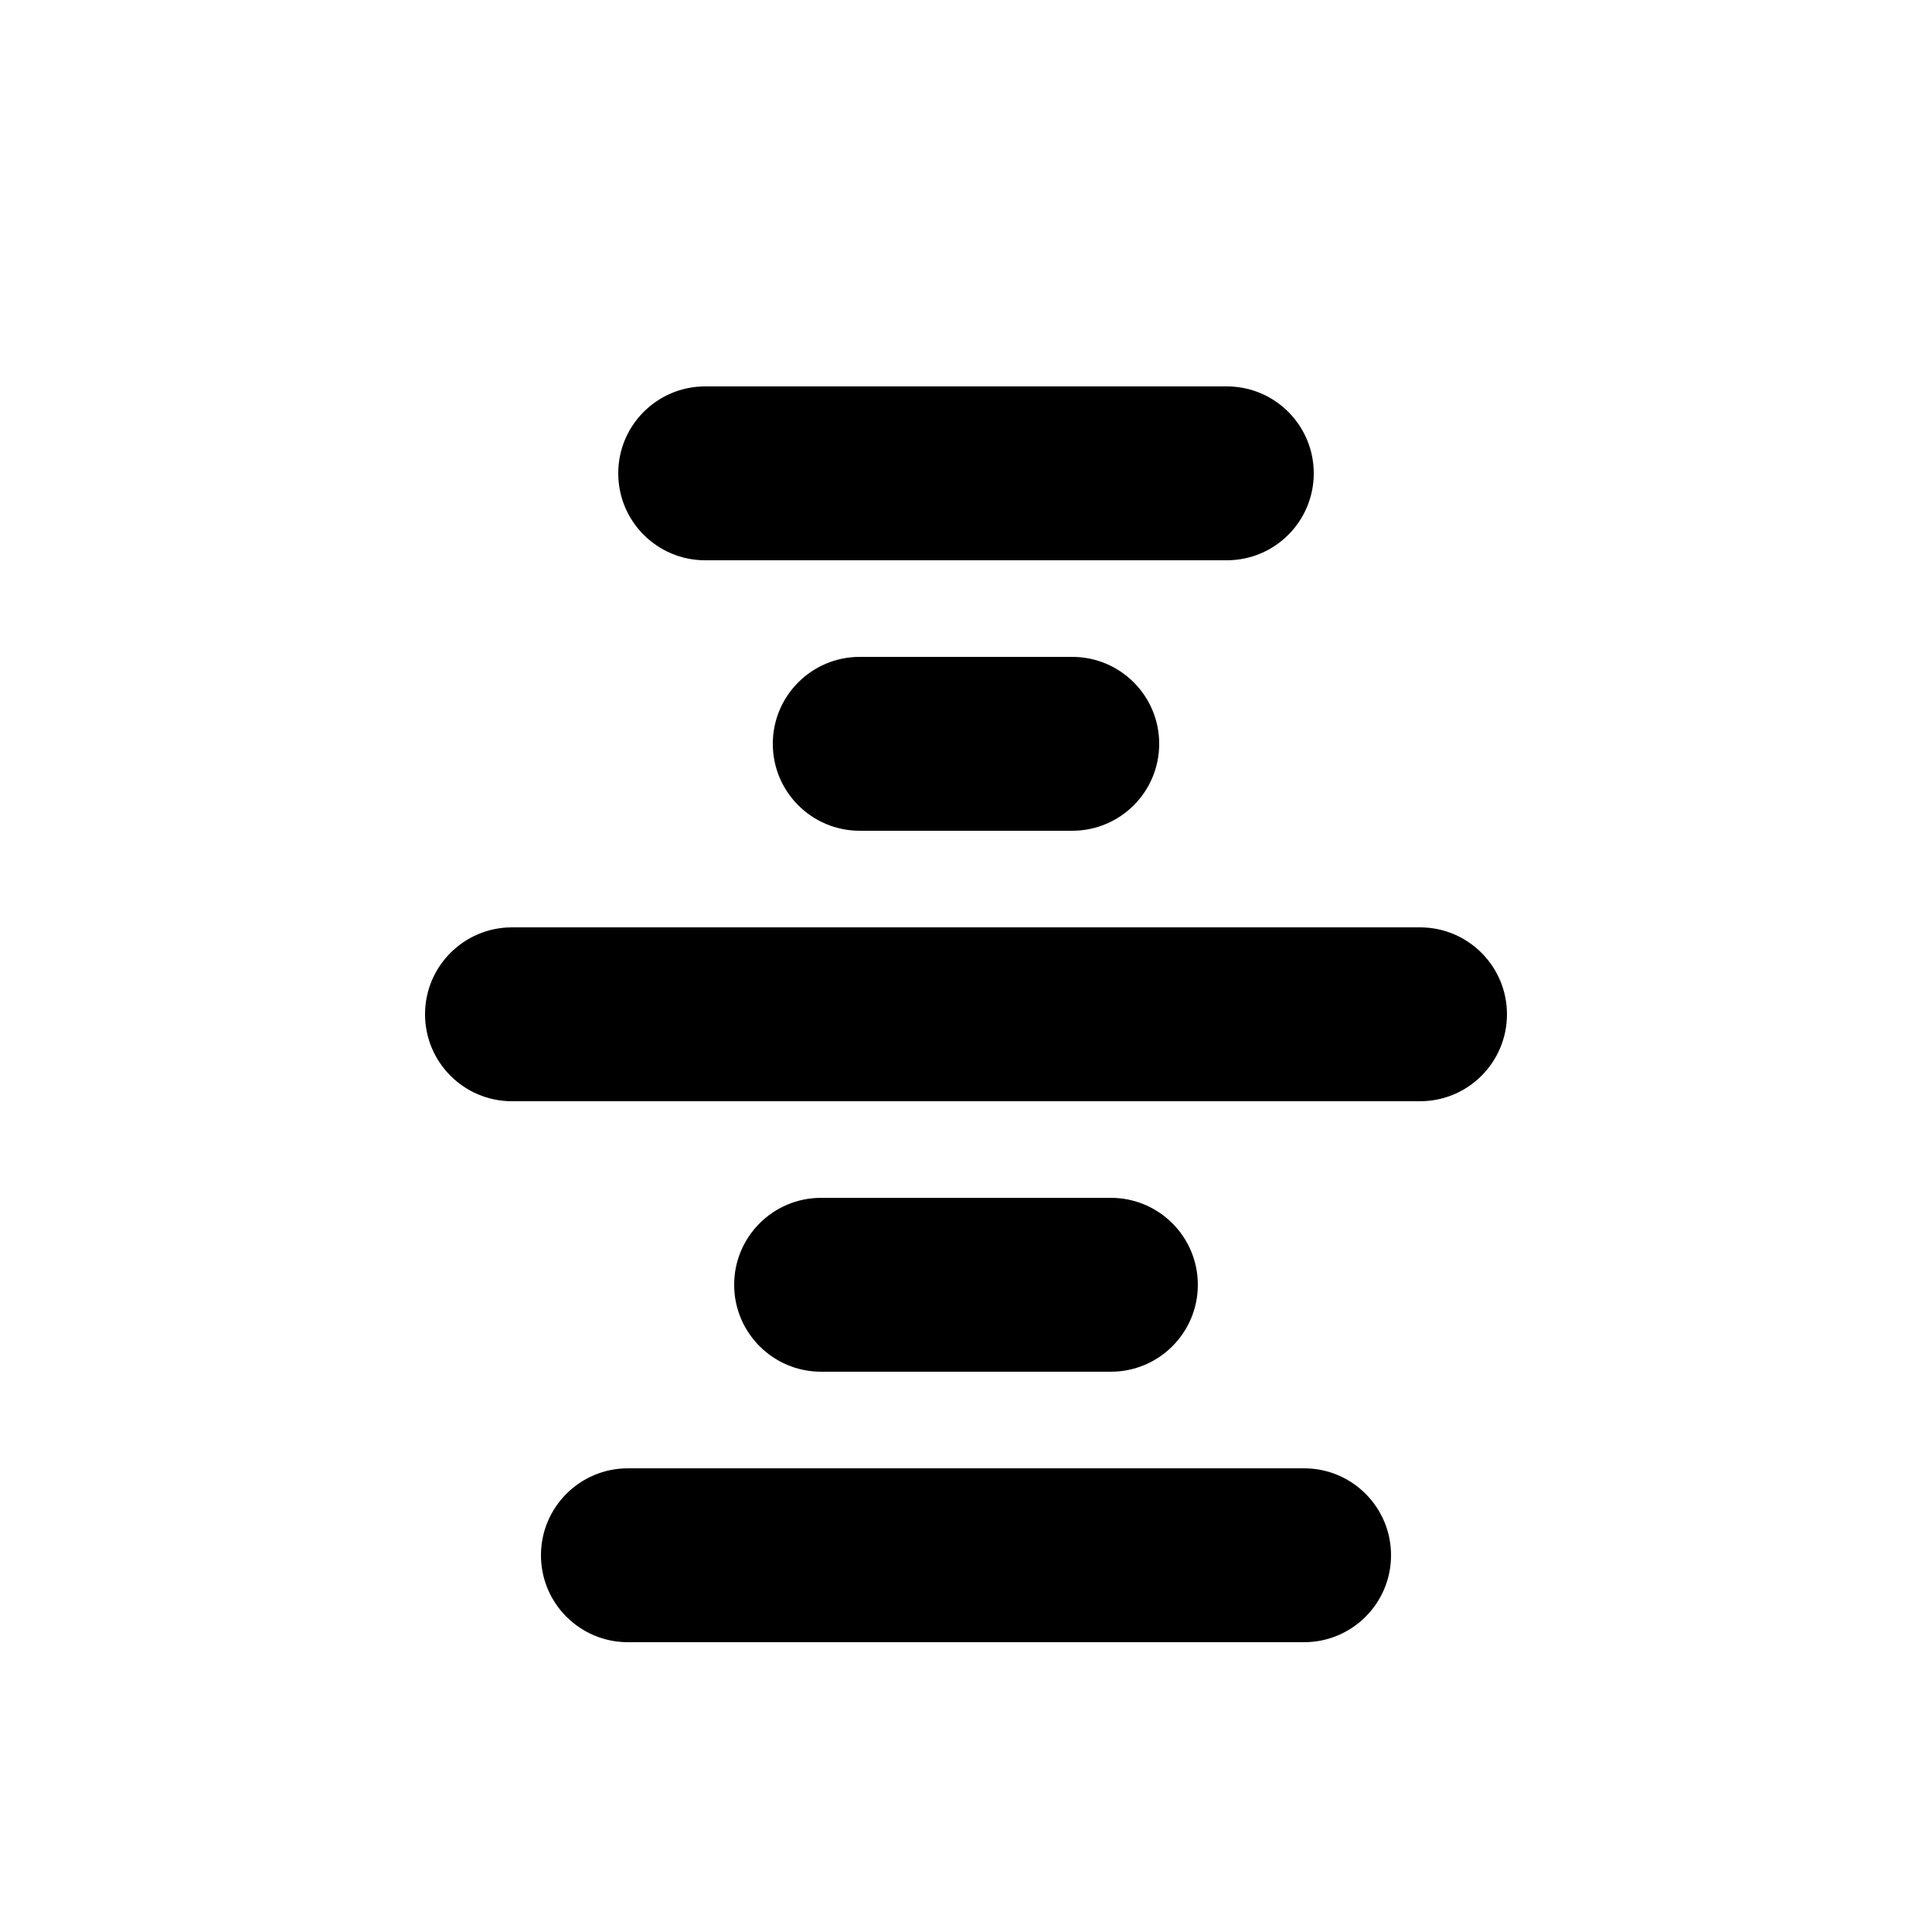
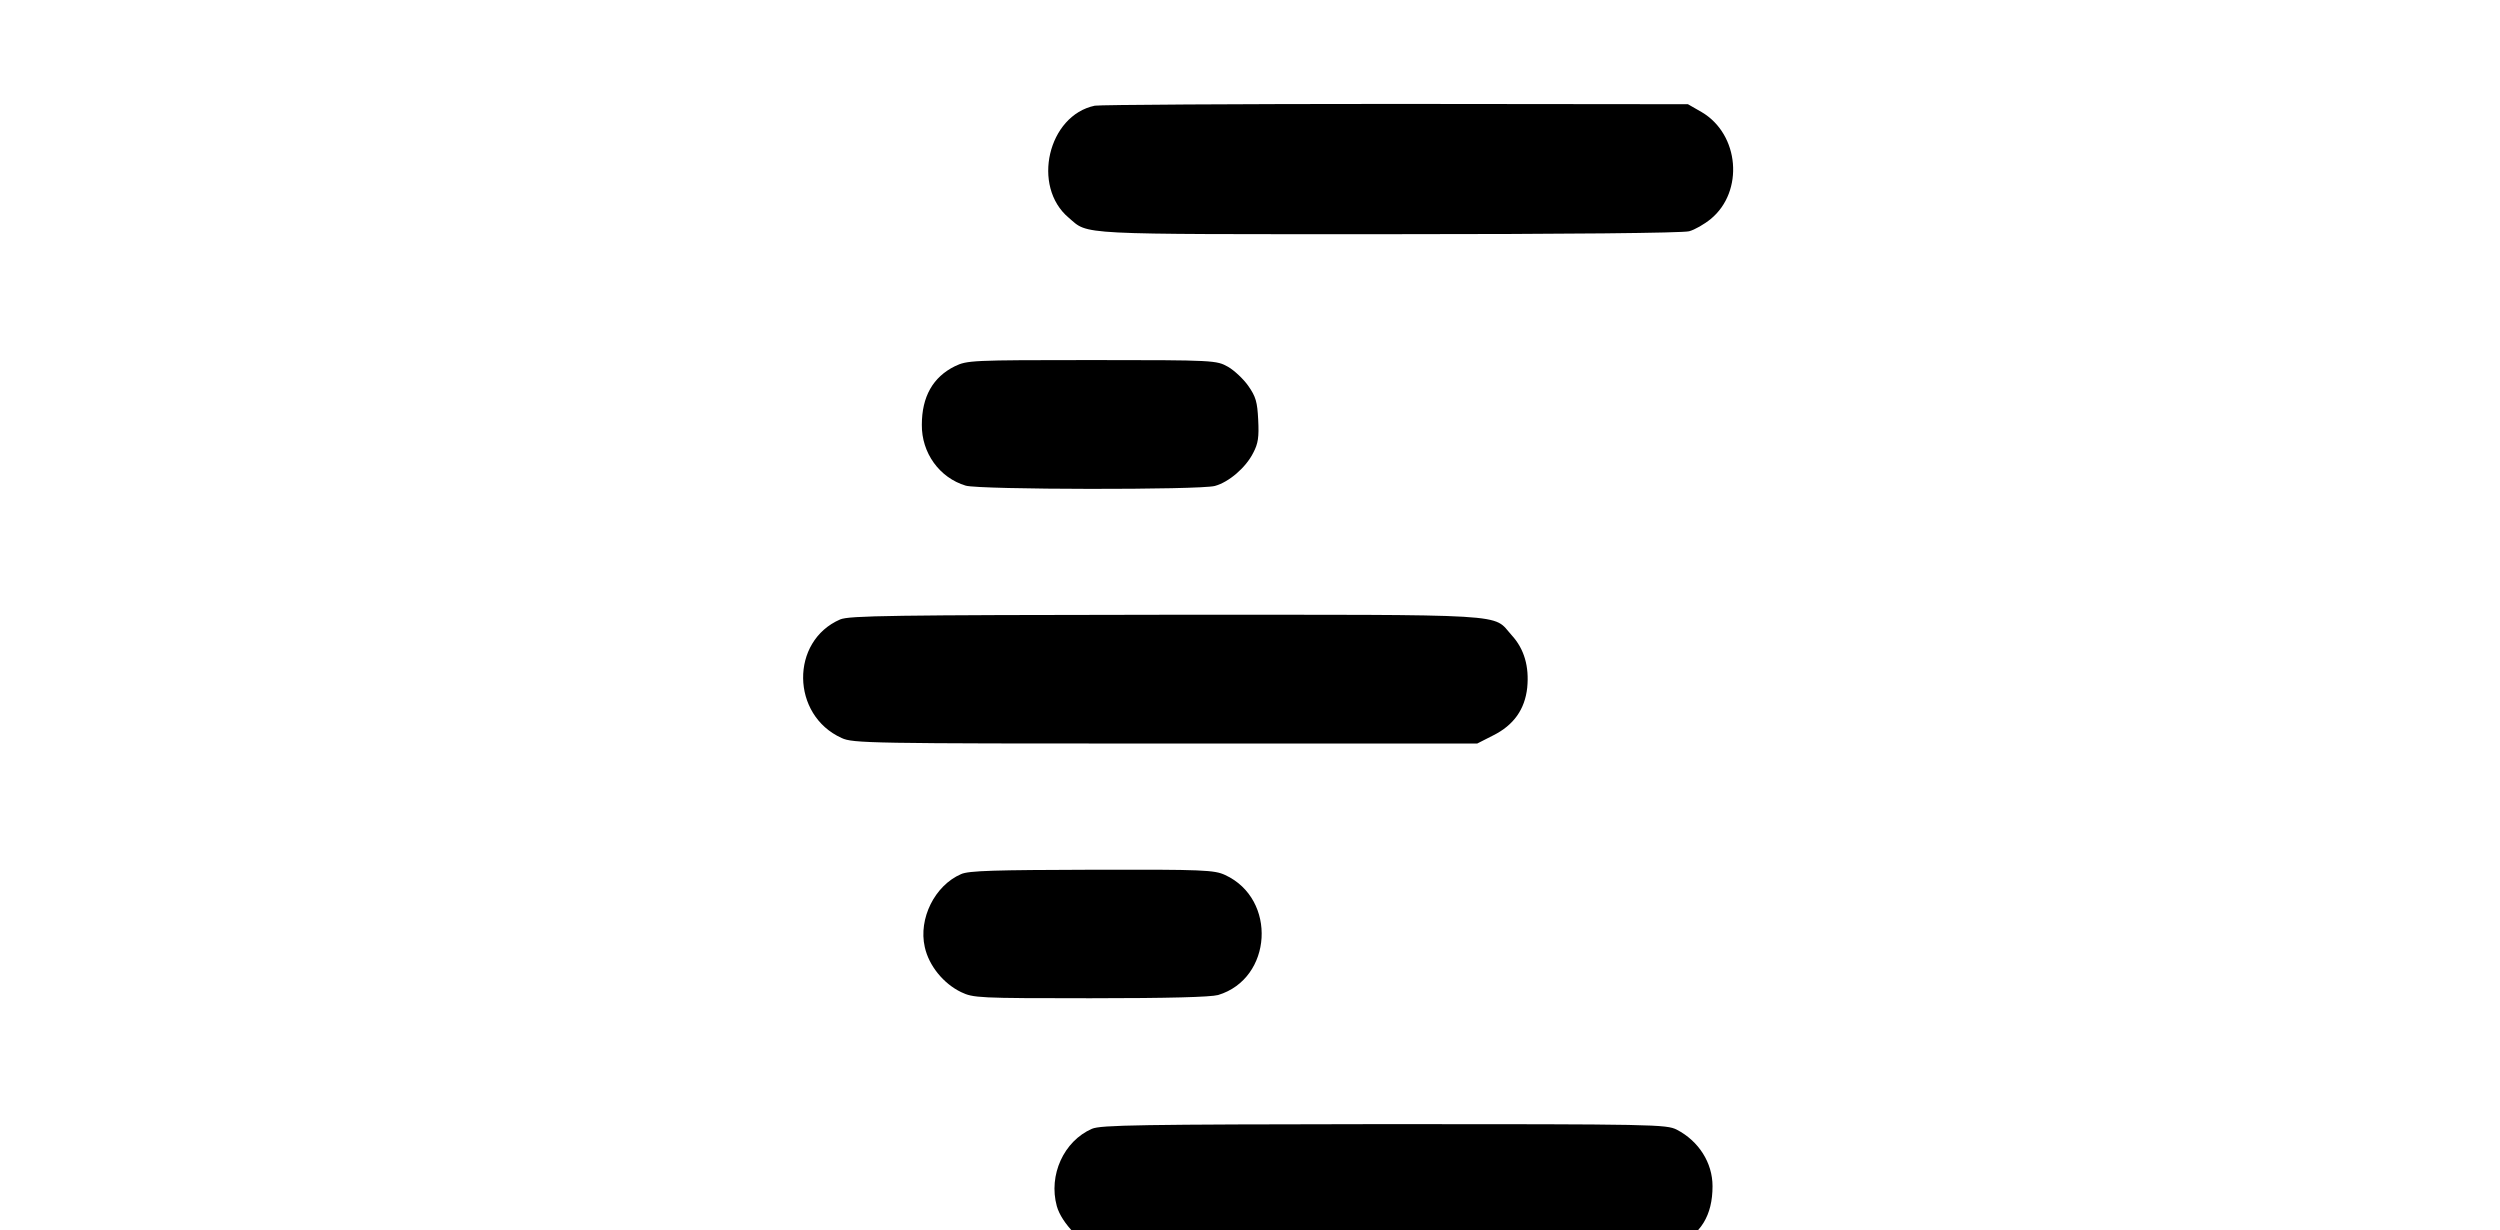
- <svg xmlns="http://www.w3.org/2000/svg" viewBox="0 0 100 100" fill="#000000">
-   <rect x="32" y="20" width="36" height="9" rx="4.5" />
-   <rect x="40" y="34" width="20" height="9" rx="4.5" />
-   <rect x="22" y="48" width="56" height="9" rx="4.5" />
-   <rect x="38" y="62" width="24" height="9" rx="4.5" />
-   <rect x="28" y="76" width="44" height="9" rx="4.5" />
+ <svg xmlns="http://www.w3.org/2000/svg" version="1.0" viewBox="200 240 854 420" preserveAspectRatio="xMidYMid meet">
+   <g transform="translate(0,1254) scale(0.1,-0.1)" fill="#000000" stroke="none">
+     <path d="M5740 9779 c-160 -33 -217 -276 -89 -383 69 -59 14 -56 1091 -56 613 0 1006 4 1028 10 19 5 52 24 74 42 114 94 98 289 -31 365 l-47 27 -998 1 c-548 0 -1011 -3 -1028 -6z" />
+     <path d="M5262 8889 c-75 -37 -113 -104 -113 -200 -1 -96 60 -181 150 -208 48 -14 800 -15 851 -1 48 13 106 63 131 113 17 32 20 54 17 113 -3 61 -8 79 -34 116 -16 23 -48 53 -69 65 -40 22 -43 23 -465 23 -413 0 -426 -1 -468 -21z" />
+     <path d="M4870 8024 c-171 -74 -168 -327 5 -405 38 -18 95 -19 1106 -19 l1065 0 55 28 c70 35 108 89 116 163 7 72 -10 132 -53 179 -68 75 22 70 -1181 70 -940 -1 -1082 -3 -1113 -16z" />
+     <path d="M5283 7154 c-90 -39 -146 -152 -124 -249 14 -64 64 -125 124 -154 42 -20 58 -21 441 -21 270 0 411 4 437 11 186 56 202 328 24 410 -37 17 -71 19 -455 18 -331 -1 -421 -3 -447 -15z" />
+     <path d="M5730 6284 c-96 -42 -149 -158 -120 -264 16 -58 89 -133 145 -149 28 -8 323 -11 980 -11 l940 0 50 24 c85 39 125 104 125 204 0 80 -47 154 -122 193 -36 18 -72 19 -1000 19 -838 -1 -968 -3 -998 -16z" />
+   </g>
</svg>
